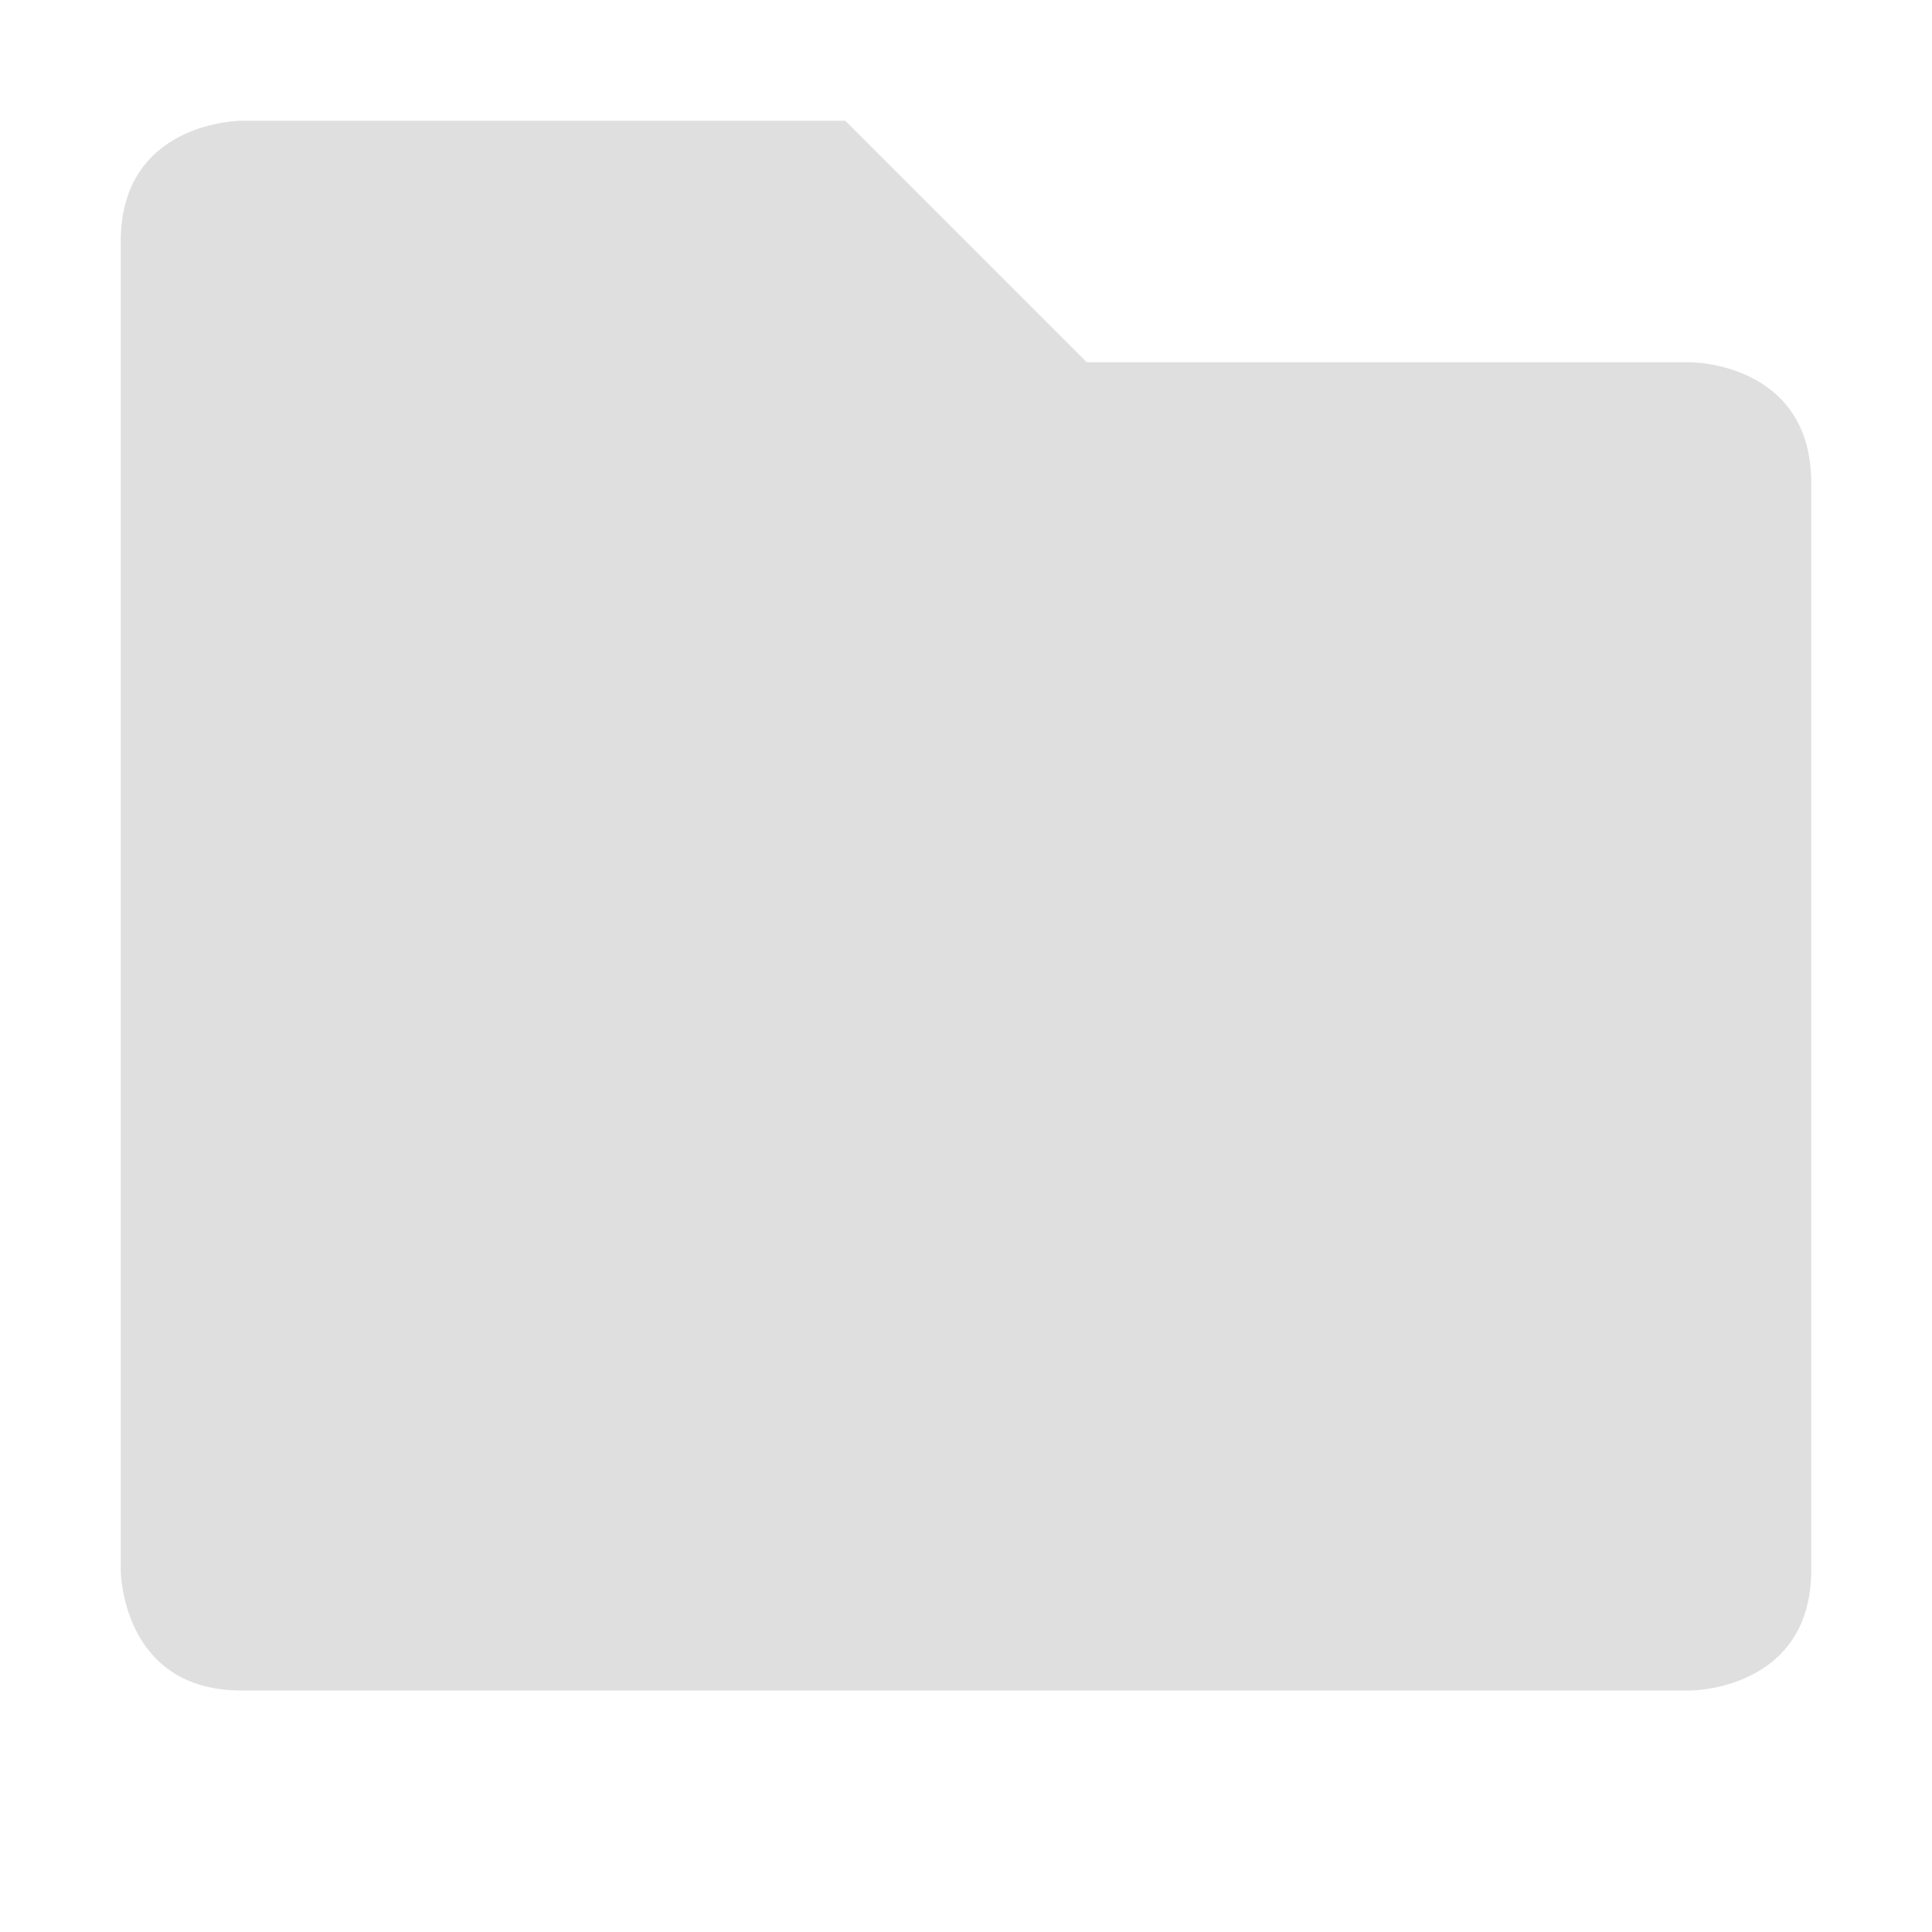
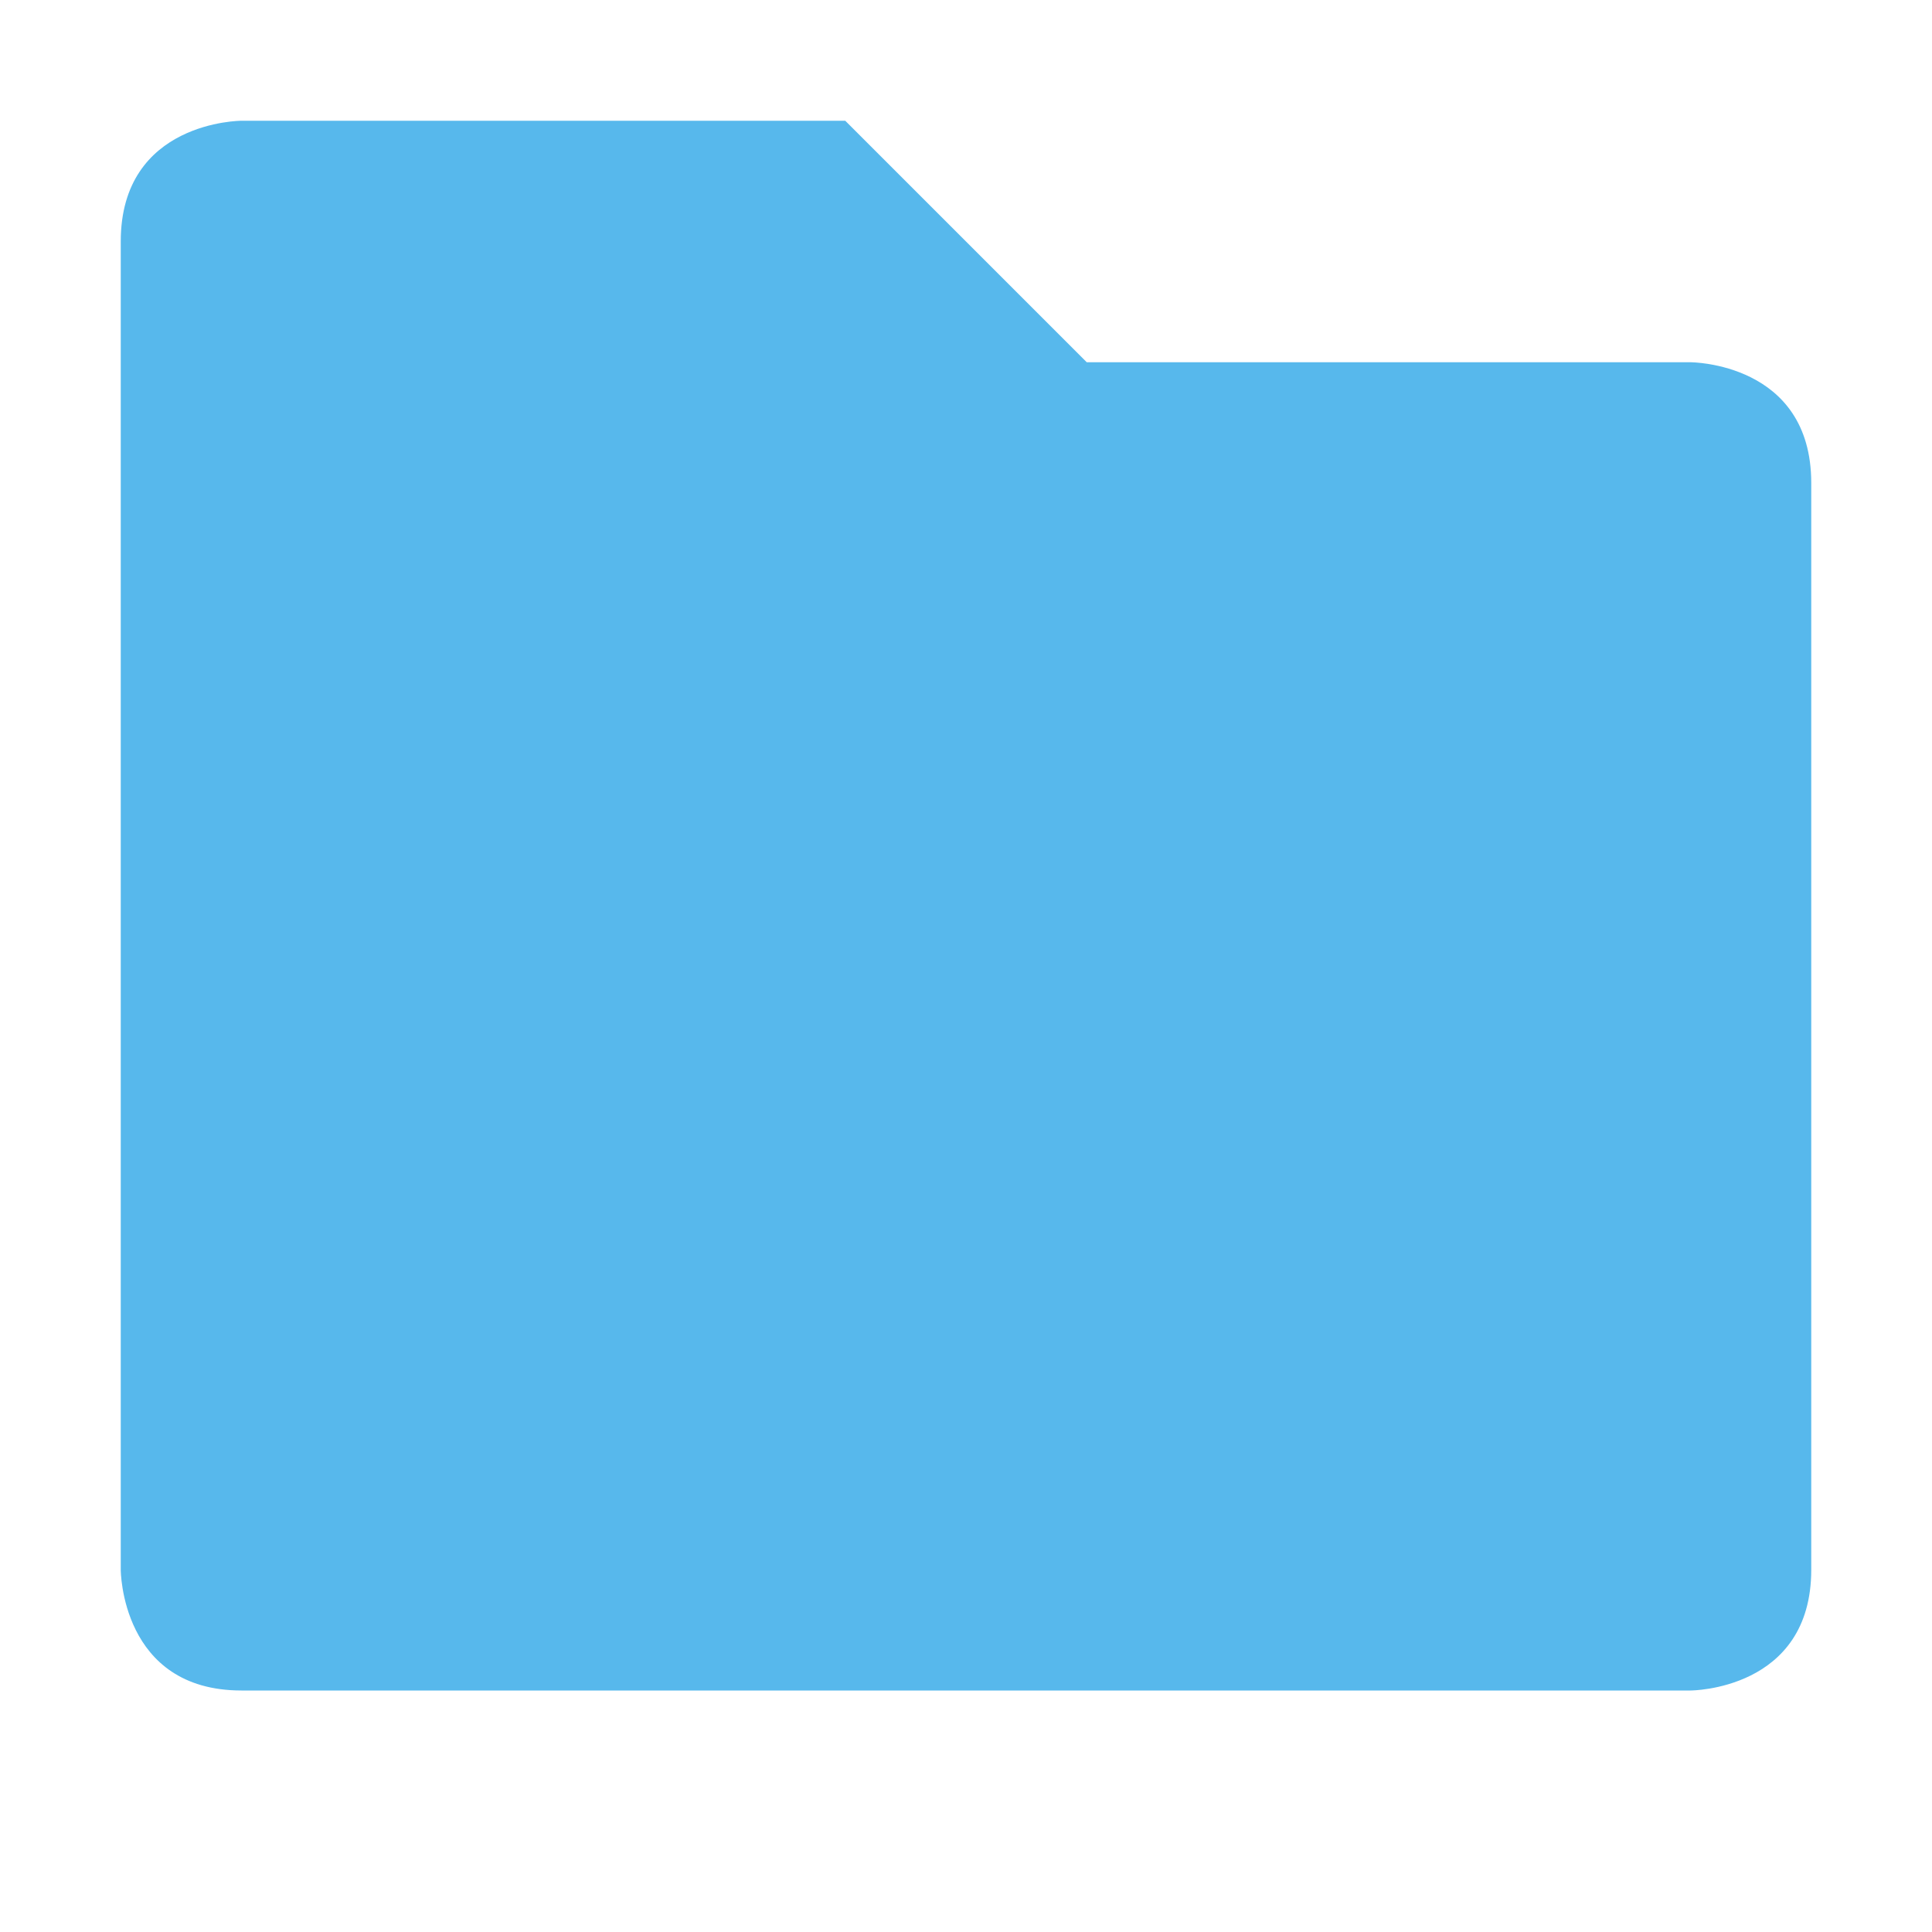
- <svg xmlns="http://www.w3.org/2000/svg" width="16" height="16" viewBox="0 0 16 16">
-   <defs>
+ <svg xmlns="http://www.w3.org/2000/svg" width="16" height="16" viewBox="0 0 16 16" version="1.1" id="svg7">
+   <defs id="defs3">
    <style id="current-color-scheme" type="text/css">
   .ColorScheme-Text { color:#dfdfdf; } .ColorScheme-Highlight { color:#4285f4; } .ColorScheme-NeutralText { color:#ff9800; } .ColorScheme-PositiveText { color:#4caf50; } .ColorScheme-NegativeText { color:#f44336; }
  </style>
  </defs>
-   <path style="fill:currentColor" class="ColorScheme-Text" d="m 1,2 0,11 c 0,0 0,1 1,1 l 12,0 c 0,0 1,0 1,-1 L 15,4 C 15,3 14,3 14,3 L 9,3 7,1 2,1 C 2,1 1,1 1,2 Z" />
+   <path style="fill:#57b8ec;fill-opacity:1" class="ColorScheme-Text" d="m 1,2 0,11 c 0,0 0,1 1,1 l 12,0 c 0,0 1,0 1,-1 L 15,4 C 15,3 14,3 14,3 L 9,3 7,1 2,1 C 2,1 1,1 1,2 Z" id="path5" />
</svg>
